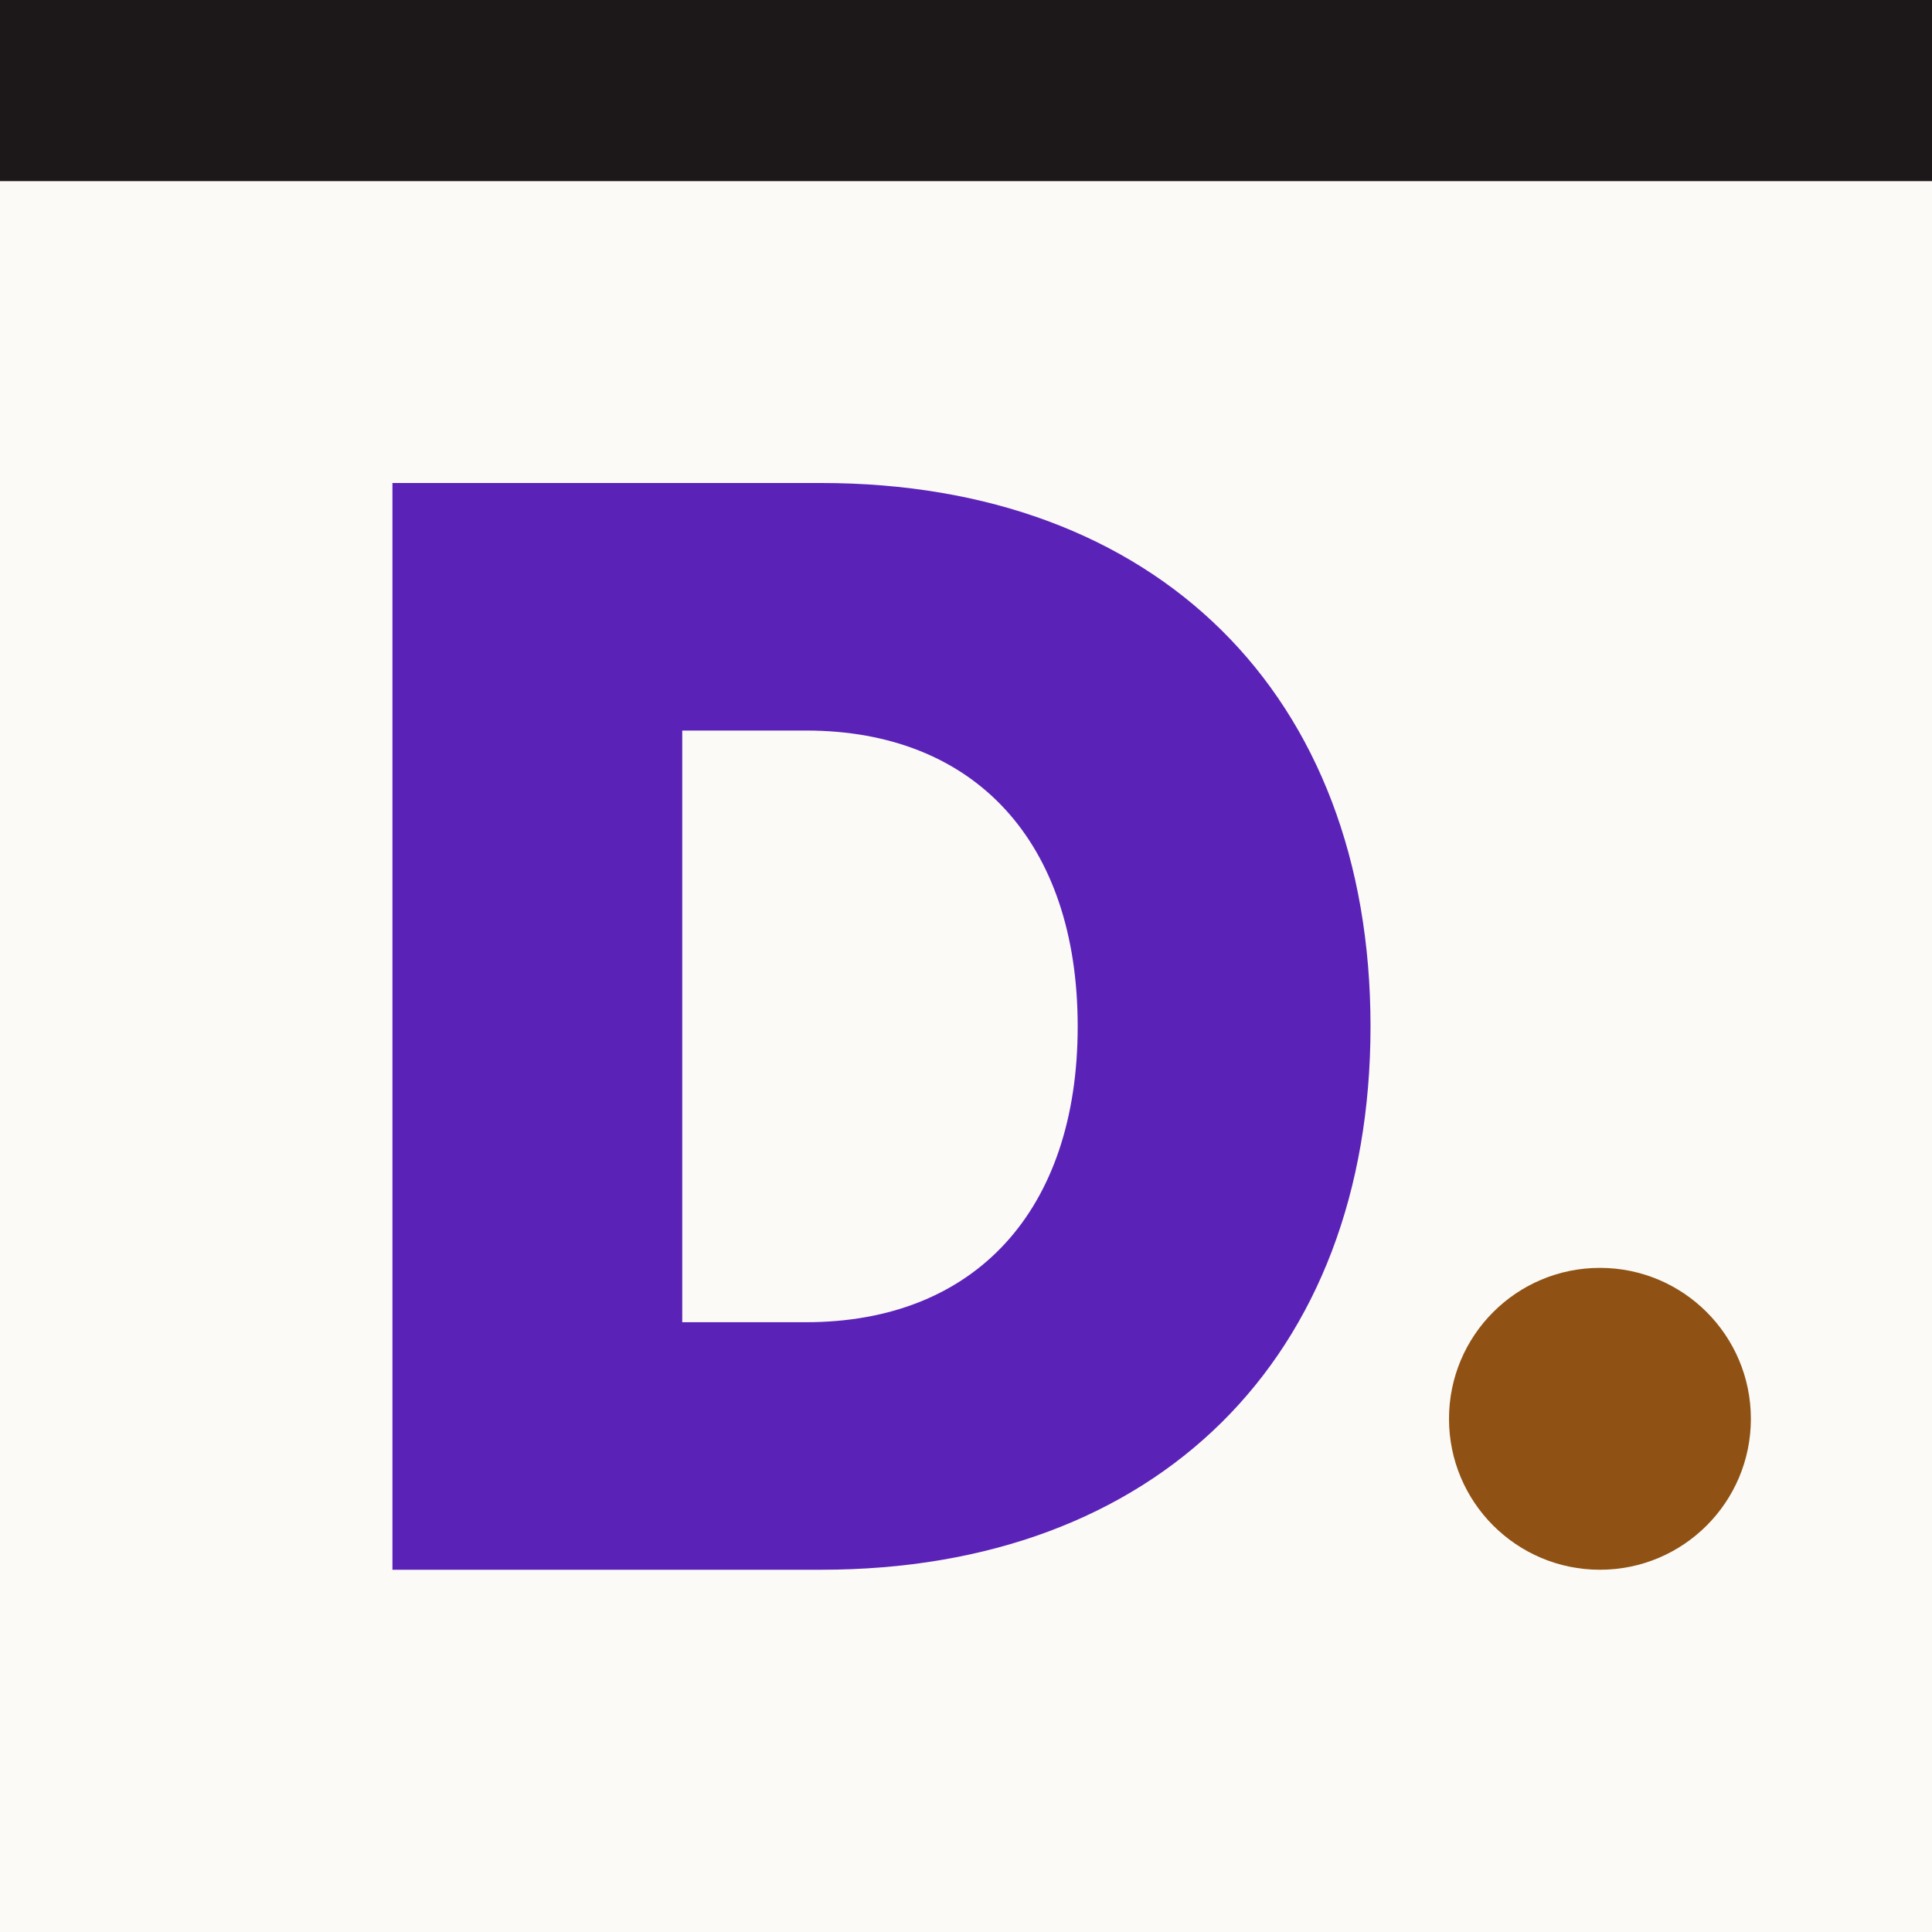
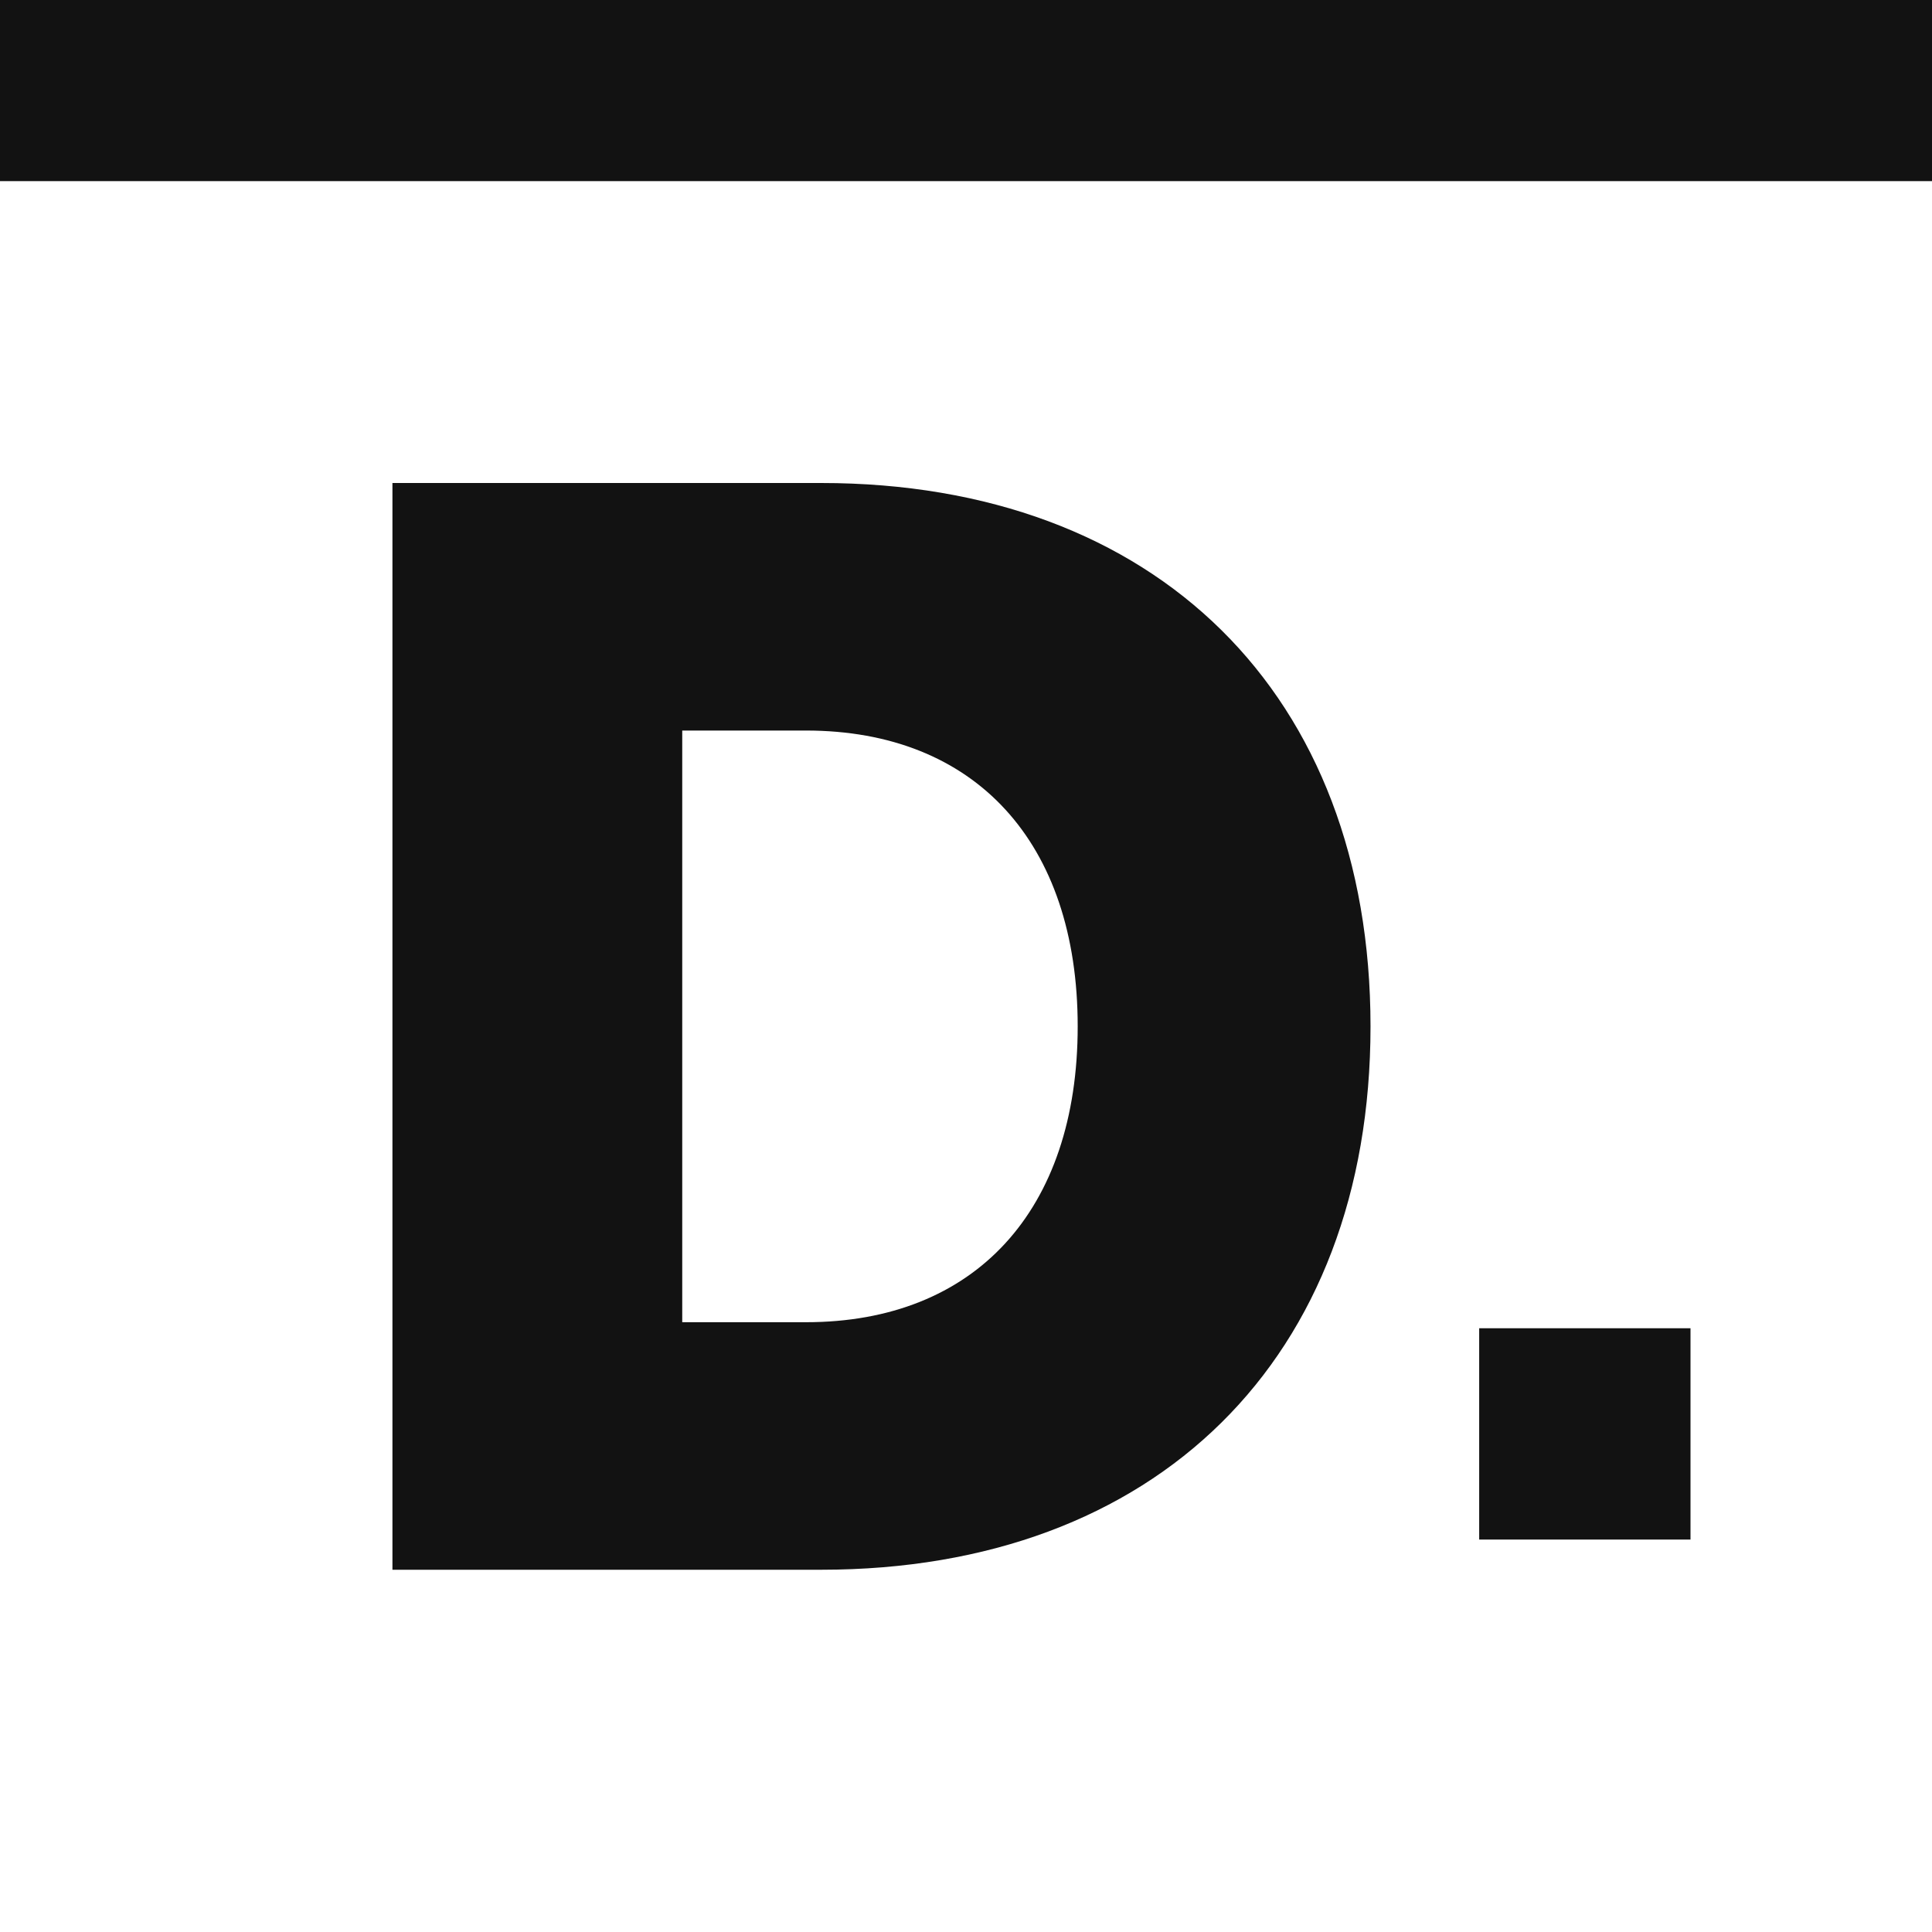
<svg xmlns="http://www.w3.org/2000/svg" viewBox="0 0 64 64" role="img" aria-label="Daniel Bailey">
-   <rect width="64" height="64" fill="#fbfaf7" />
-   <rect x="0" y="0" width="64" height="6" fill="#1c1719" />
-   <path d="M13 16h14.200c11.100 0 18.200 7 18.200 18s-7.100 18-18.200 18H13V16Zm9.600 8.200v19.600h4.100c5.600 0 9-3.700 9-9.800s-3.400-9.800-9-9.800h-4.100Z" fill="#5b22b8" />
-   <circle cx="53" cy="47" r="5" fill="#8f5214" />
+   <rect width="64" height="64" fill="#ffffff" />
+   <rect x="0" y="0" width="64" height="6" fill="#121212" />
+   <path d="M13 16h14.200c11.100 0 18.200 7 18.200 18s-7.100 18-18.200 18H13V16Zm9.600 8.200v19.600h4.100c5.600 0 9-3.700 9-9.800s-3.400-9.800-9-9.800h-4.100Z" fill="#121212" />
+   <rect x="49" y="44" width="7" height="7" fill="#121212" />
</svg>
